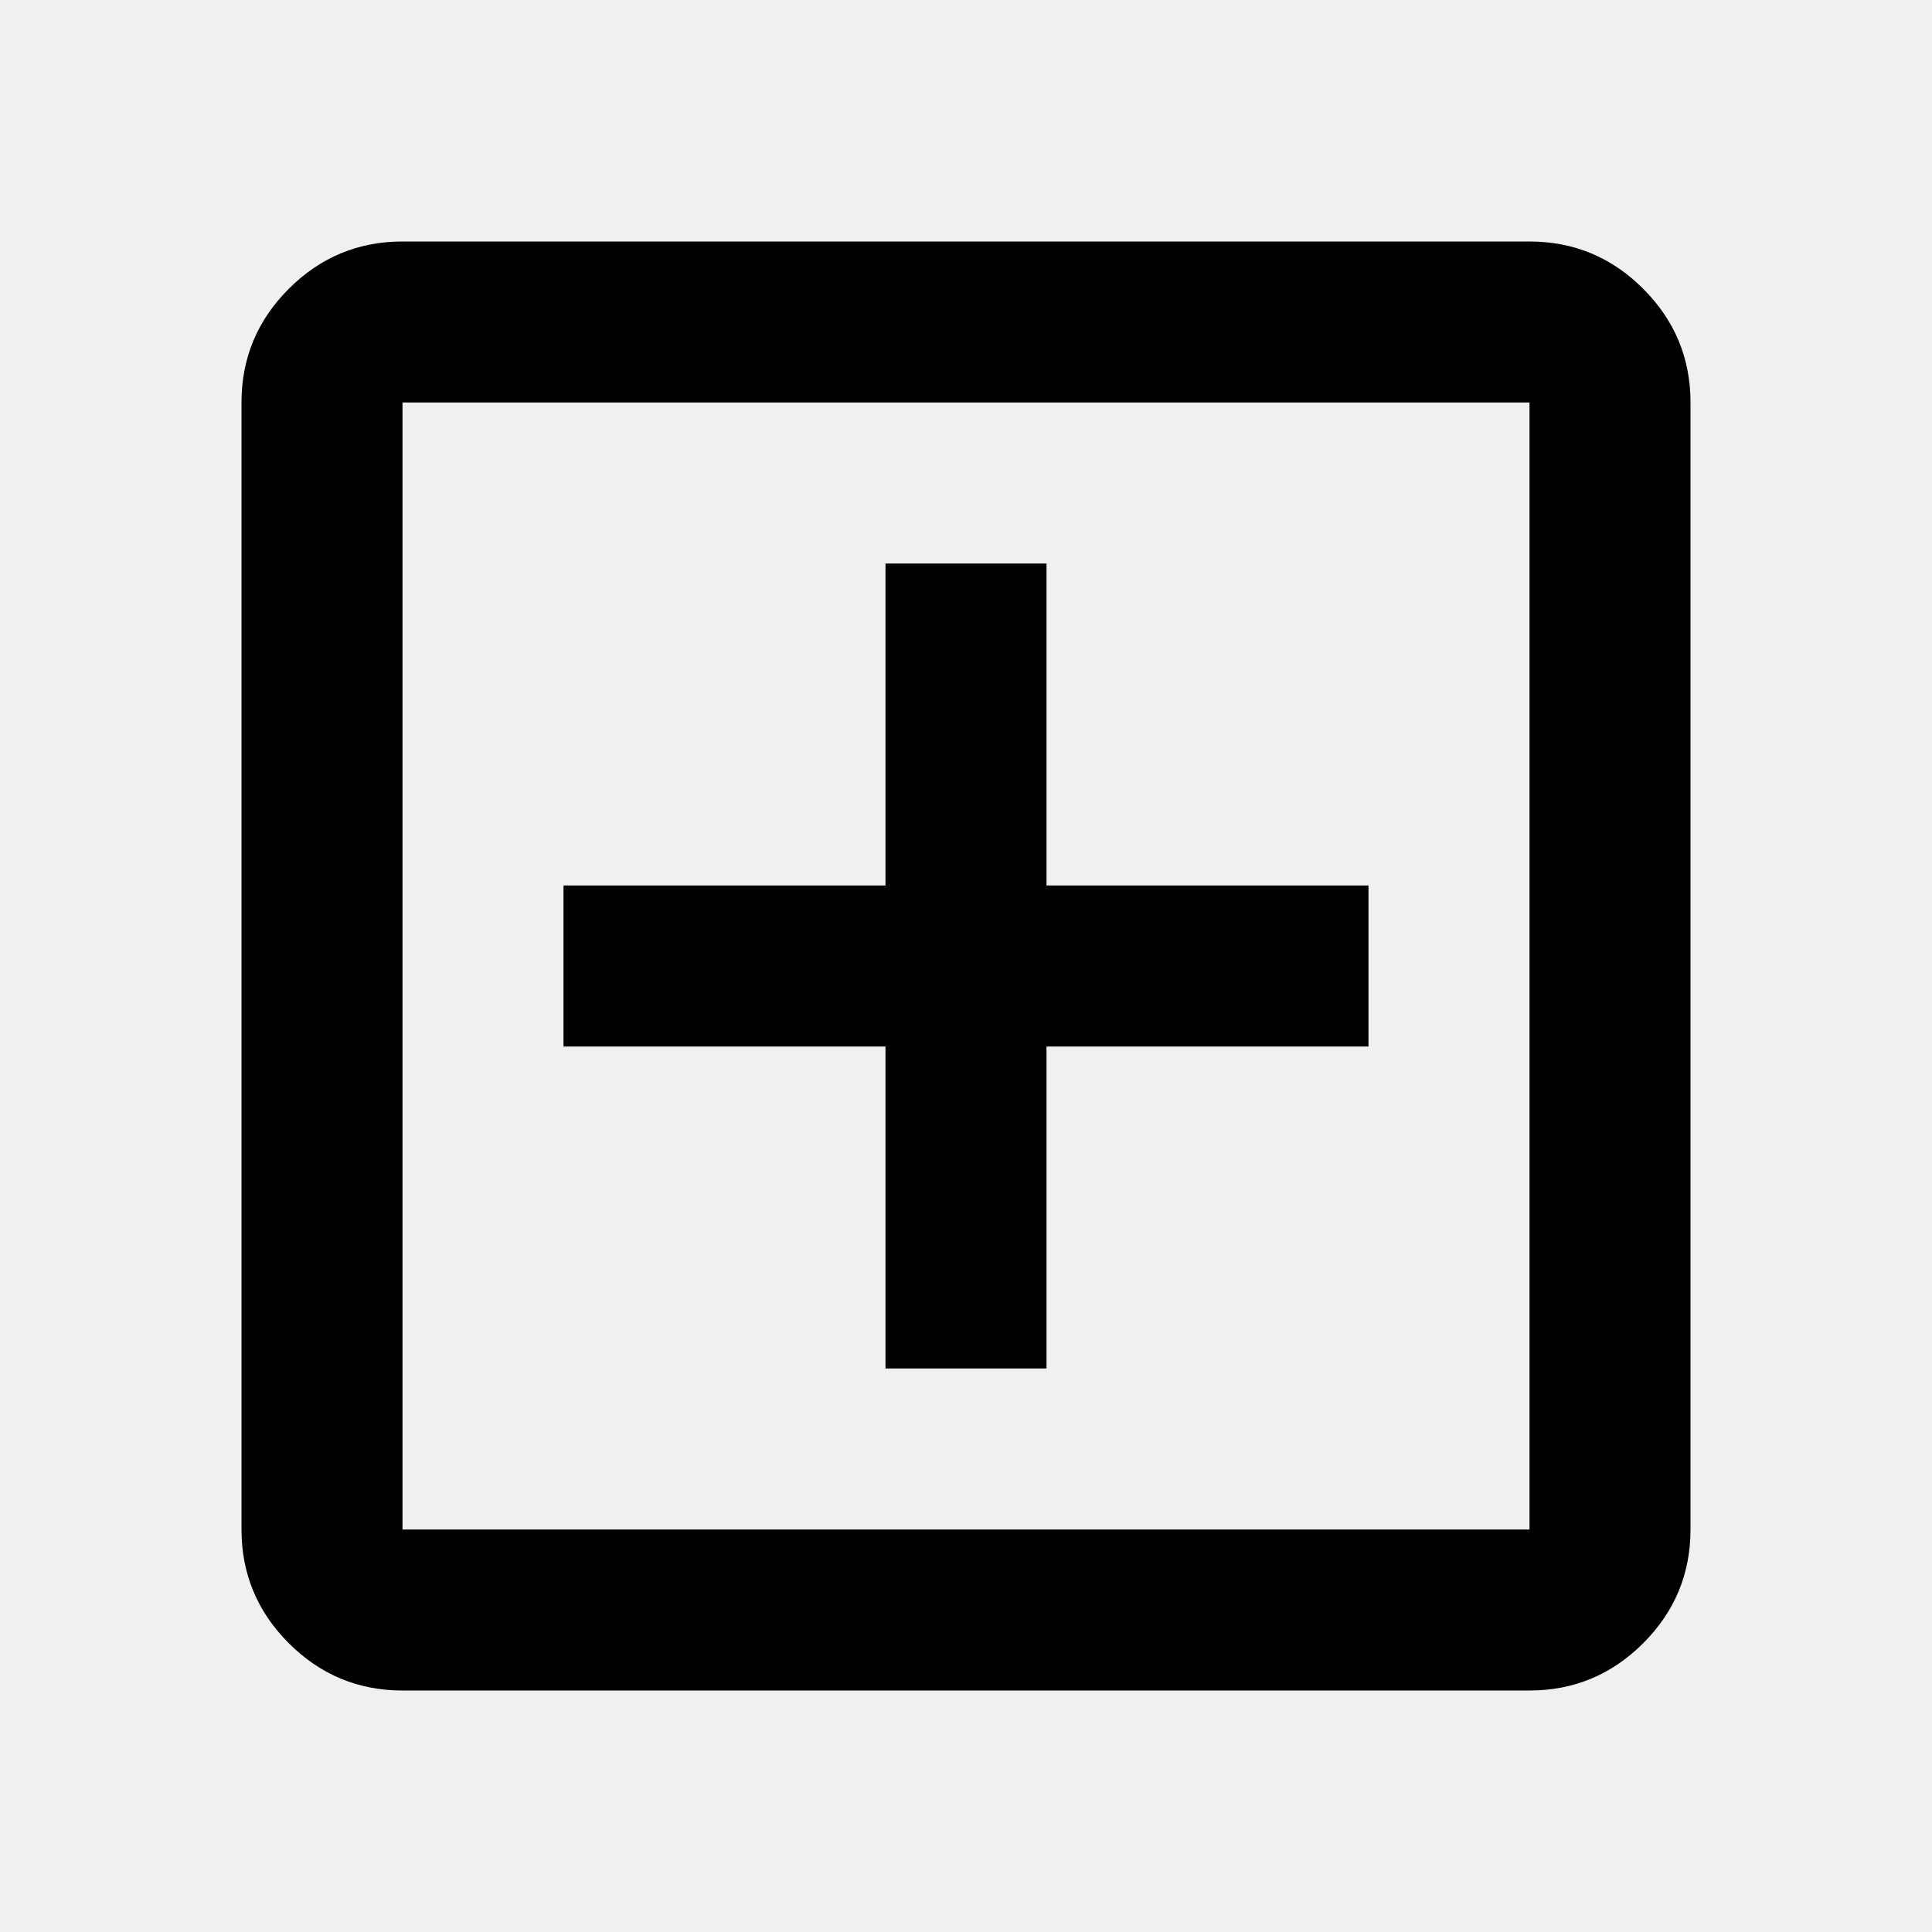
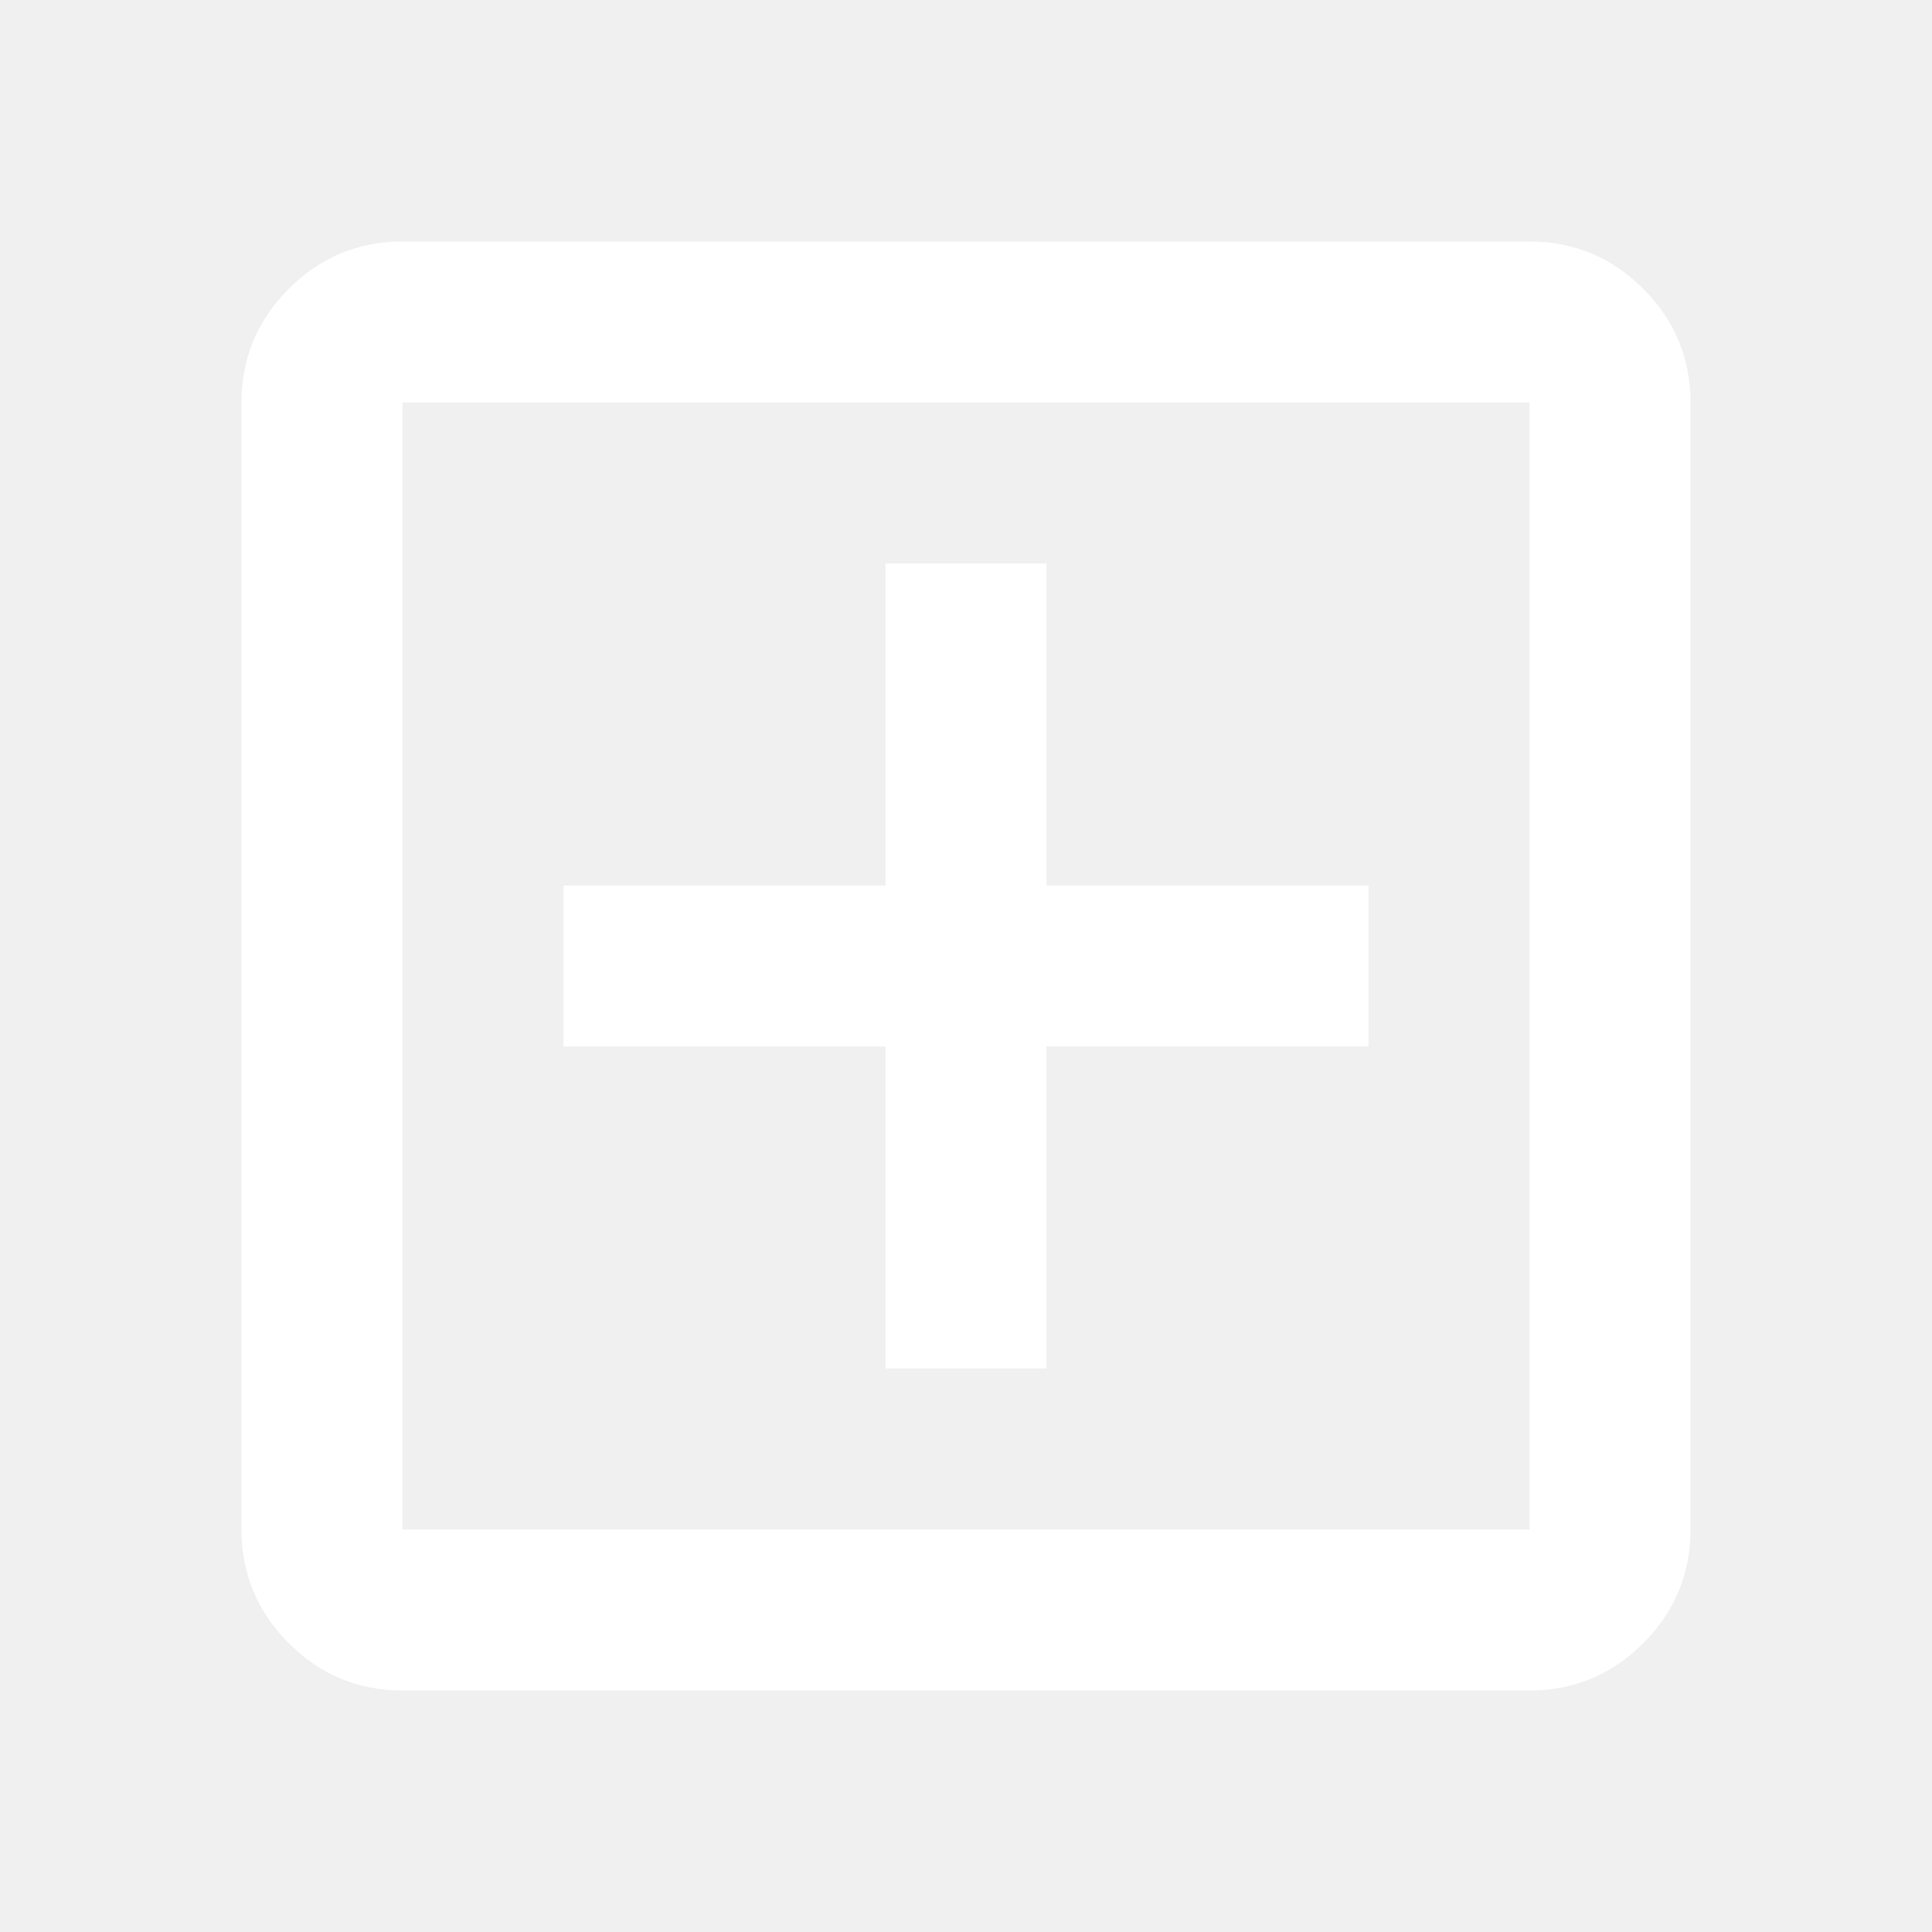
- <svg xmlns="http://www.w3.org/2000/svg" height="24px" viewBox="0 -960 960 960" width="24px" fill="#000">
+ <svg xmlns="http://www.w3.org/2000/svg" height="50px" viewBox="0 -960 960 960" width="50px" fill="#fff">
  <path d="M440-280h80v-160h160v-80H520v-160h-80v160H280v80h160v160ZM200-120q-33 0-56.5-23.5T120-200v-560q0-33 23.5-56.5T200-840h560q33 0 56.5 23.5T840-760v560q0 33-23.5 56.5T760-120H200Zm0-80h560v-560H200v560Zm0-560v560-560Z" />
</svg>
